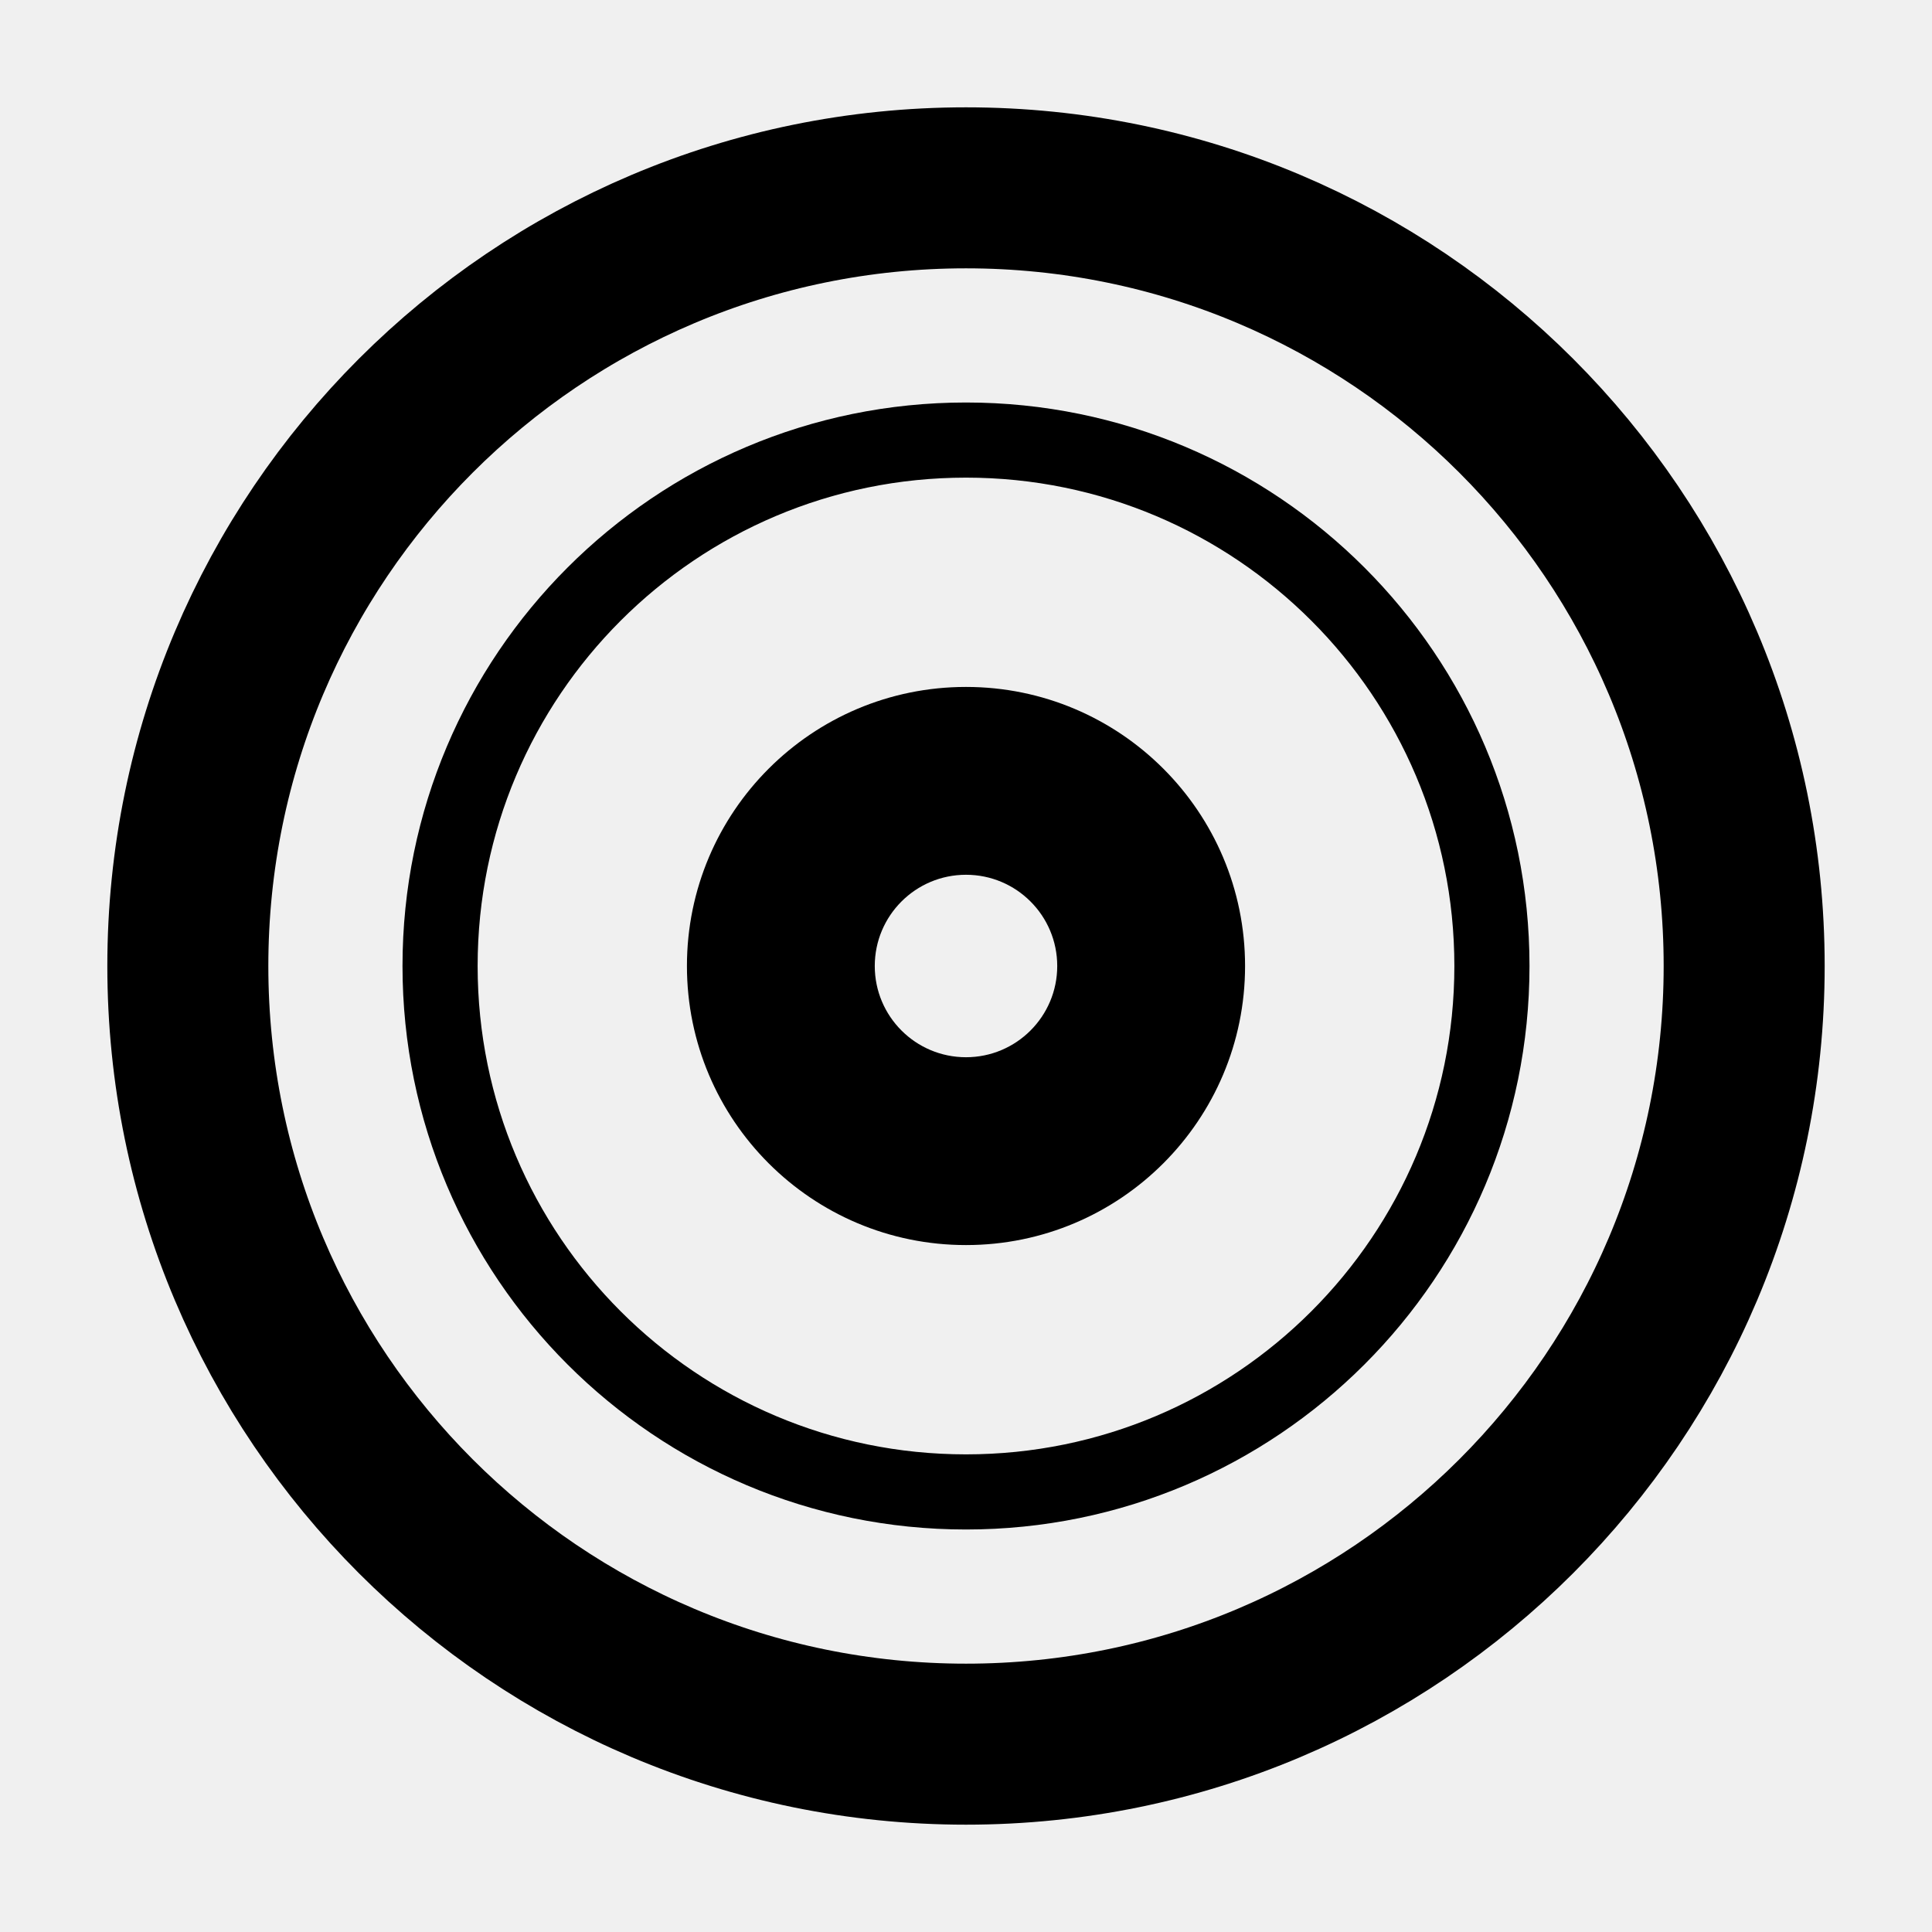
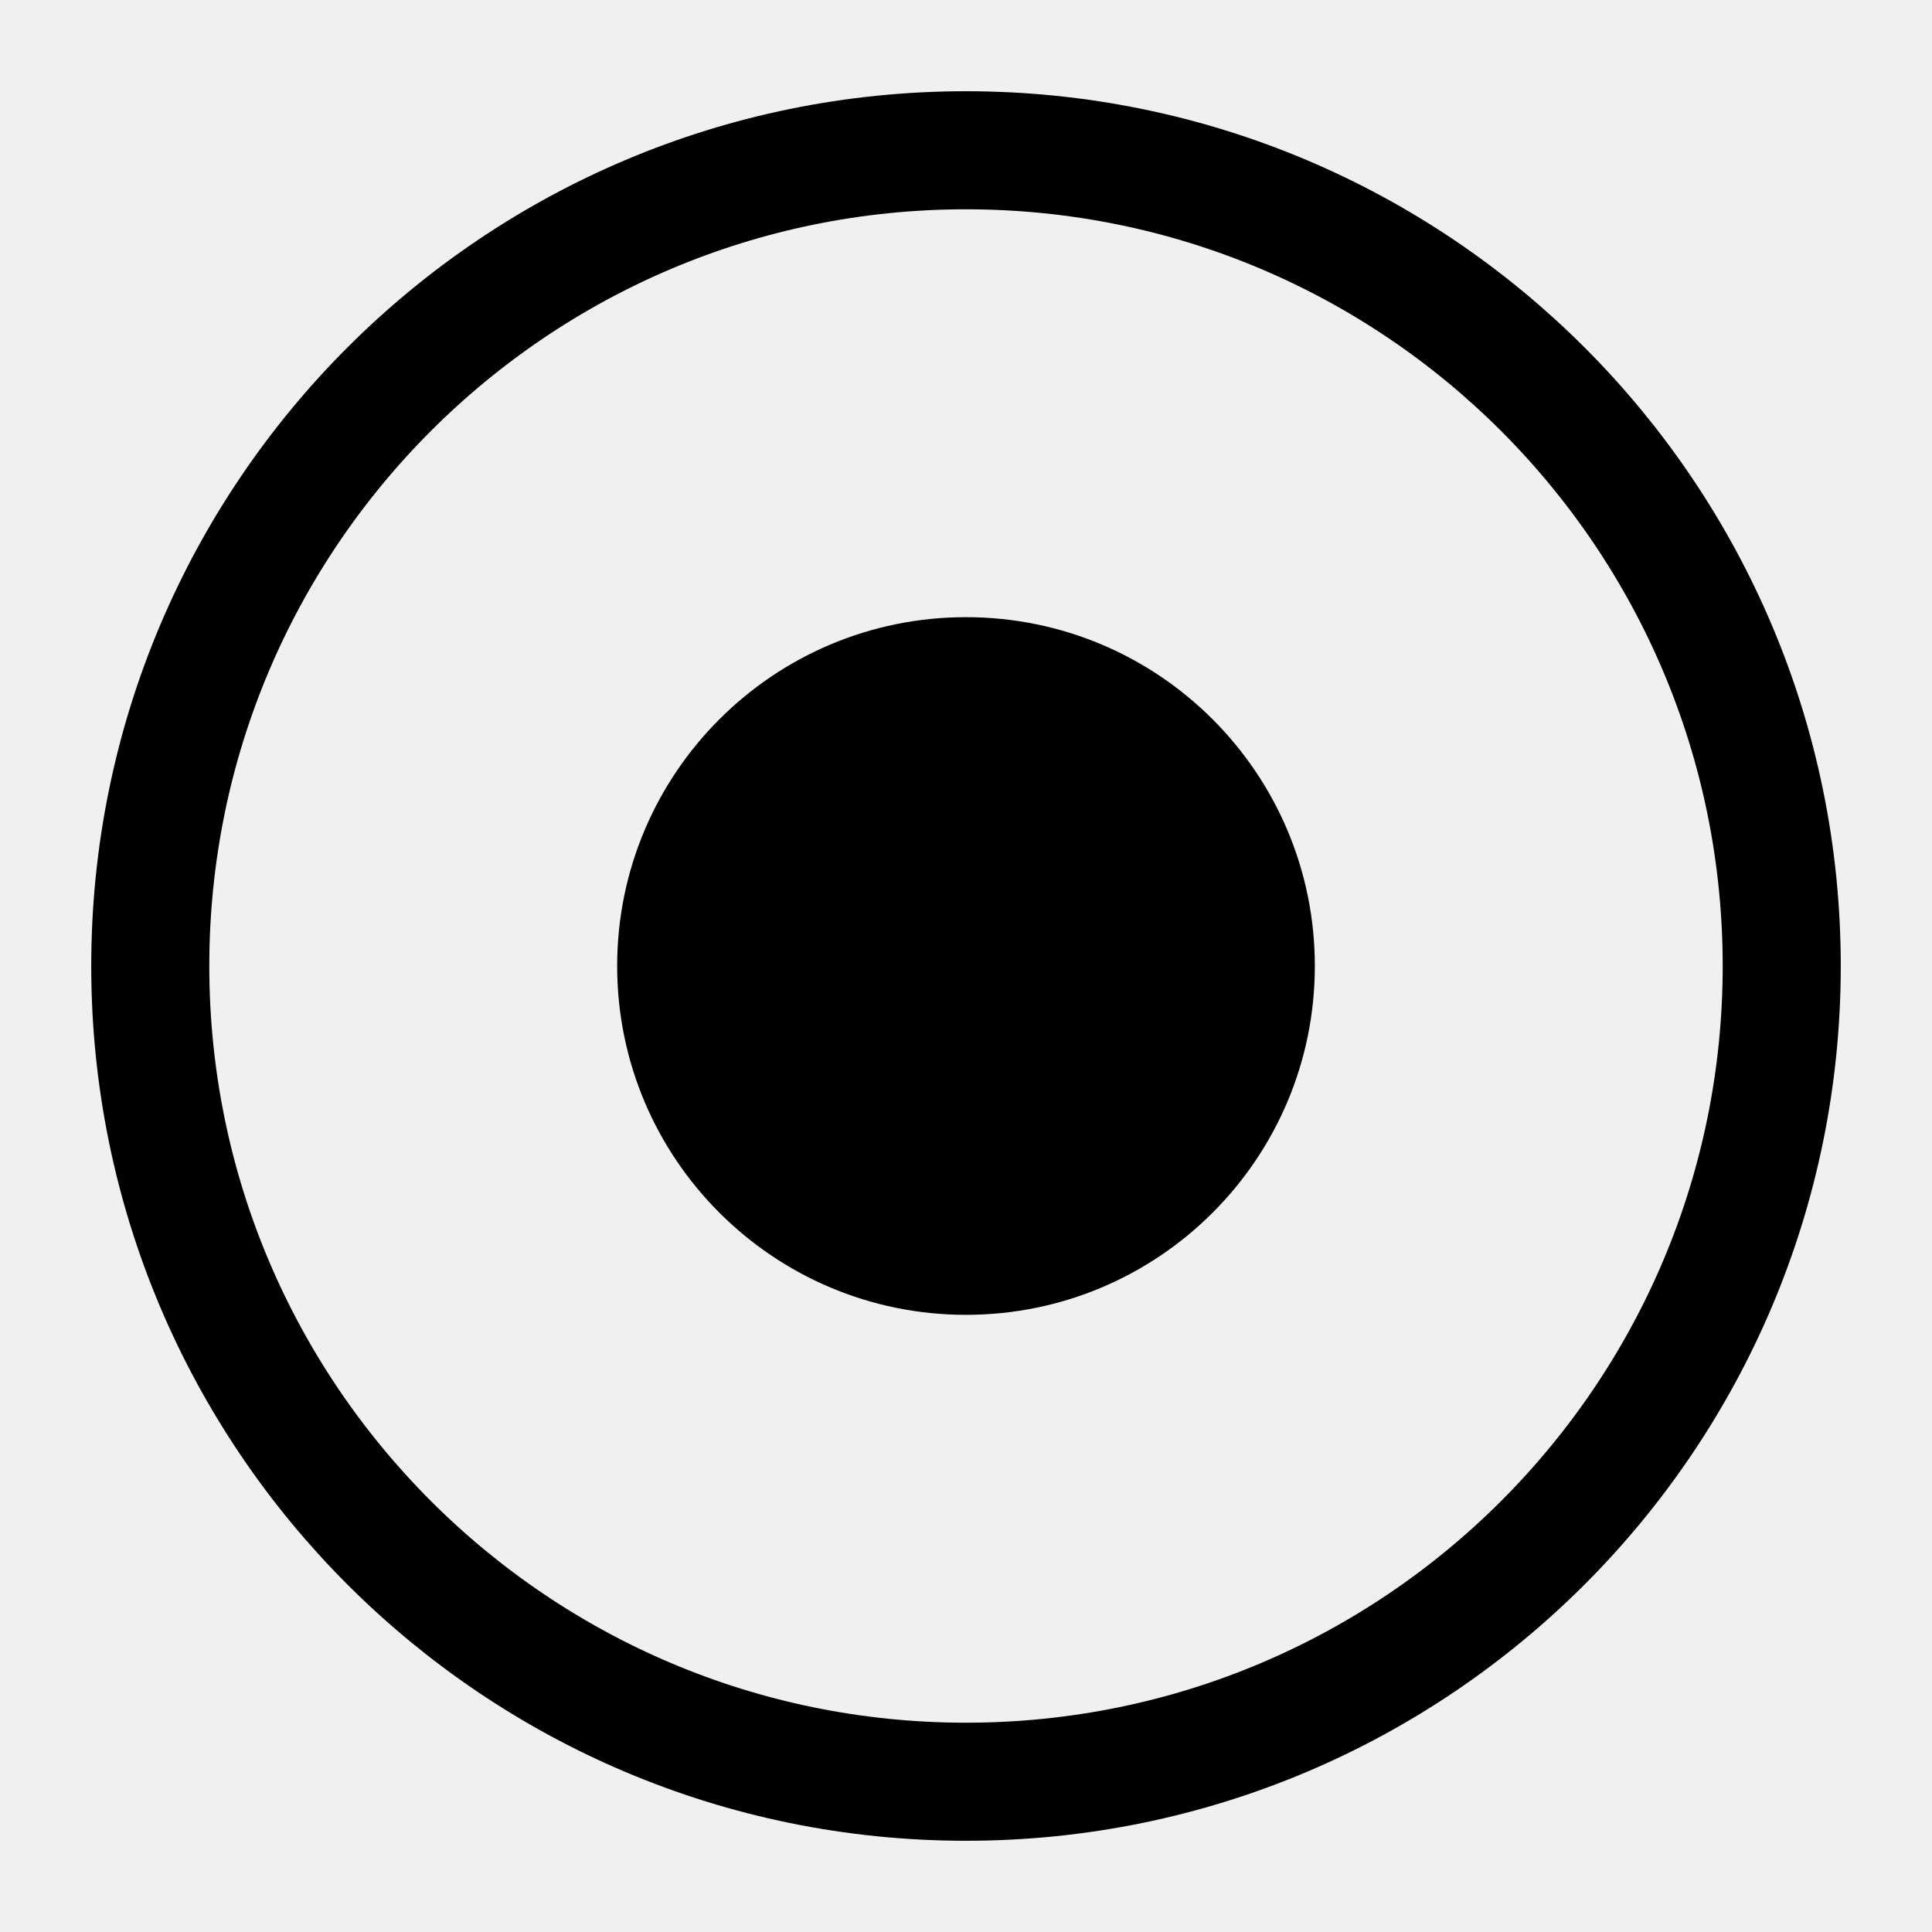
<svg xmlns="http://www.w3.org/2000/svg" width="18" height="18" viewBox="0 0 18 18">
-   <defs>
-     <mask id="hole">
-       <rect width="18" height="18" fill="#fff" />
-       <circle cx="9" cy="9" r="0.85" fill="#000" />
-     </mask>
-   </defs>
-   <circle cx="9" cy="9" r="7.25" fill="none" stroke="#000" stroke-width="1.5" />
-   <circle cx="9" cy="9" r="4.9" fill="none" stroke="#000" stroke-width="0.7" />
-   <circle cx="9" cy="9" r="2.6" fill="#000" mask="url(#hole)" />
+   <circle cx="9" cy="9" r="7.6" fill="none" stroke="#000" stroke-width="1.1" />
+   <circle cx="9" cy="9" r="3.25" fill="#000" />
</svg>
